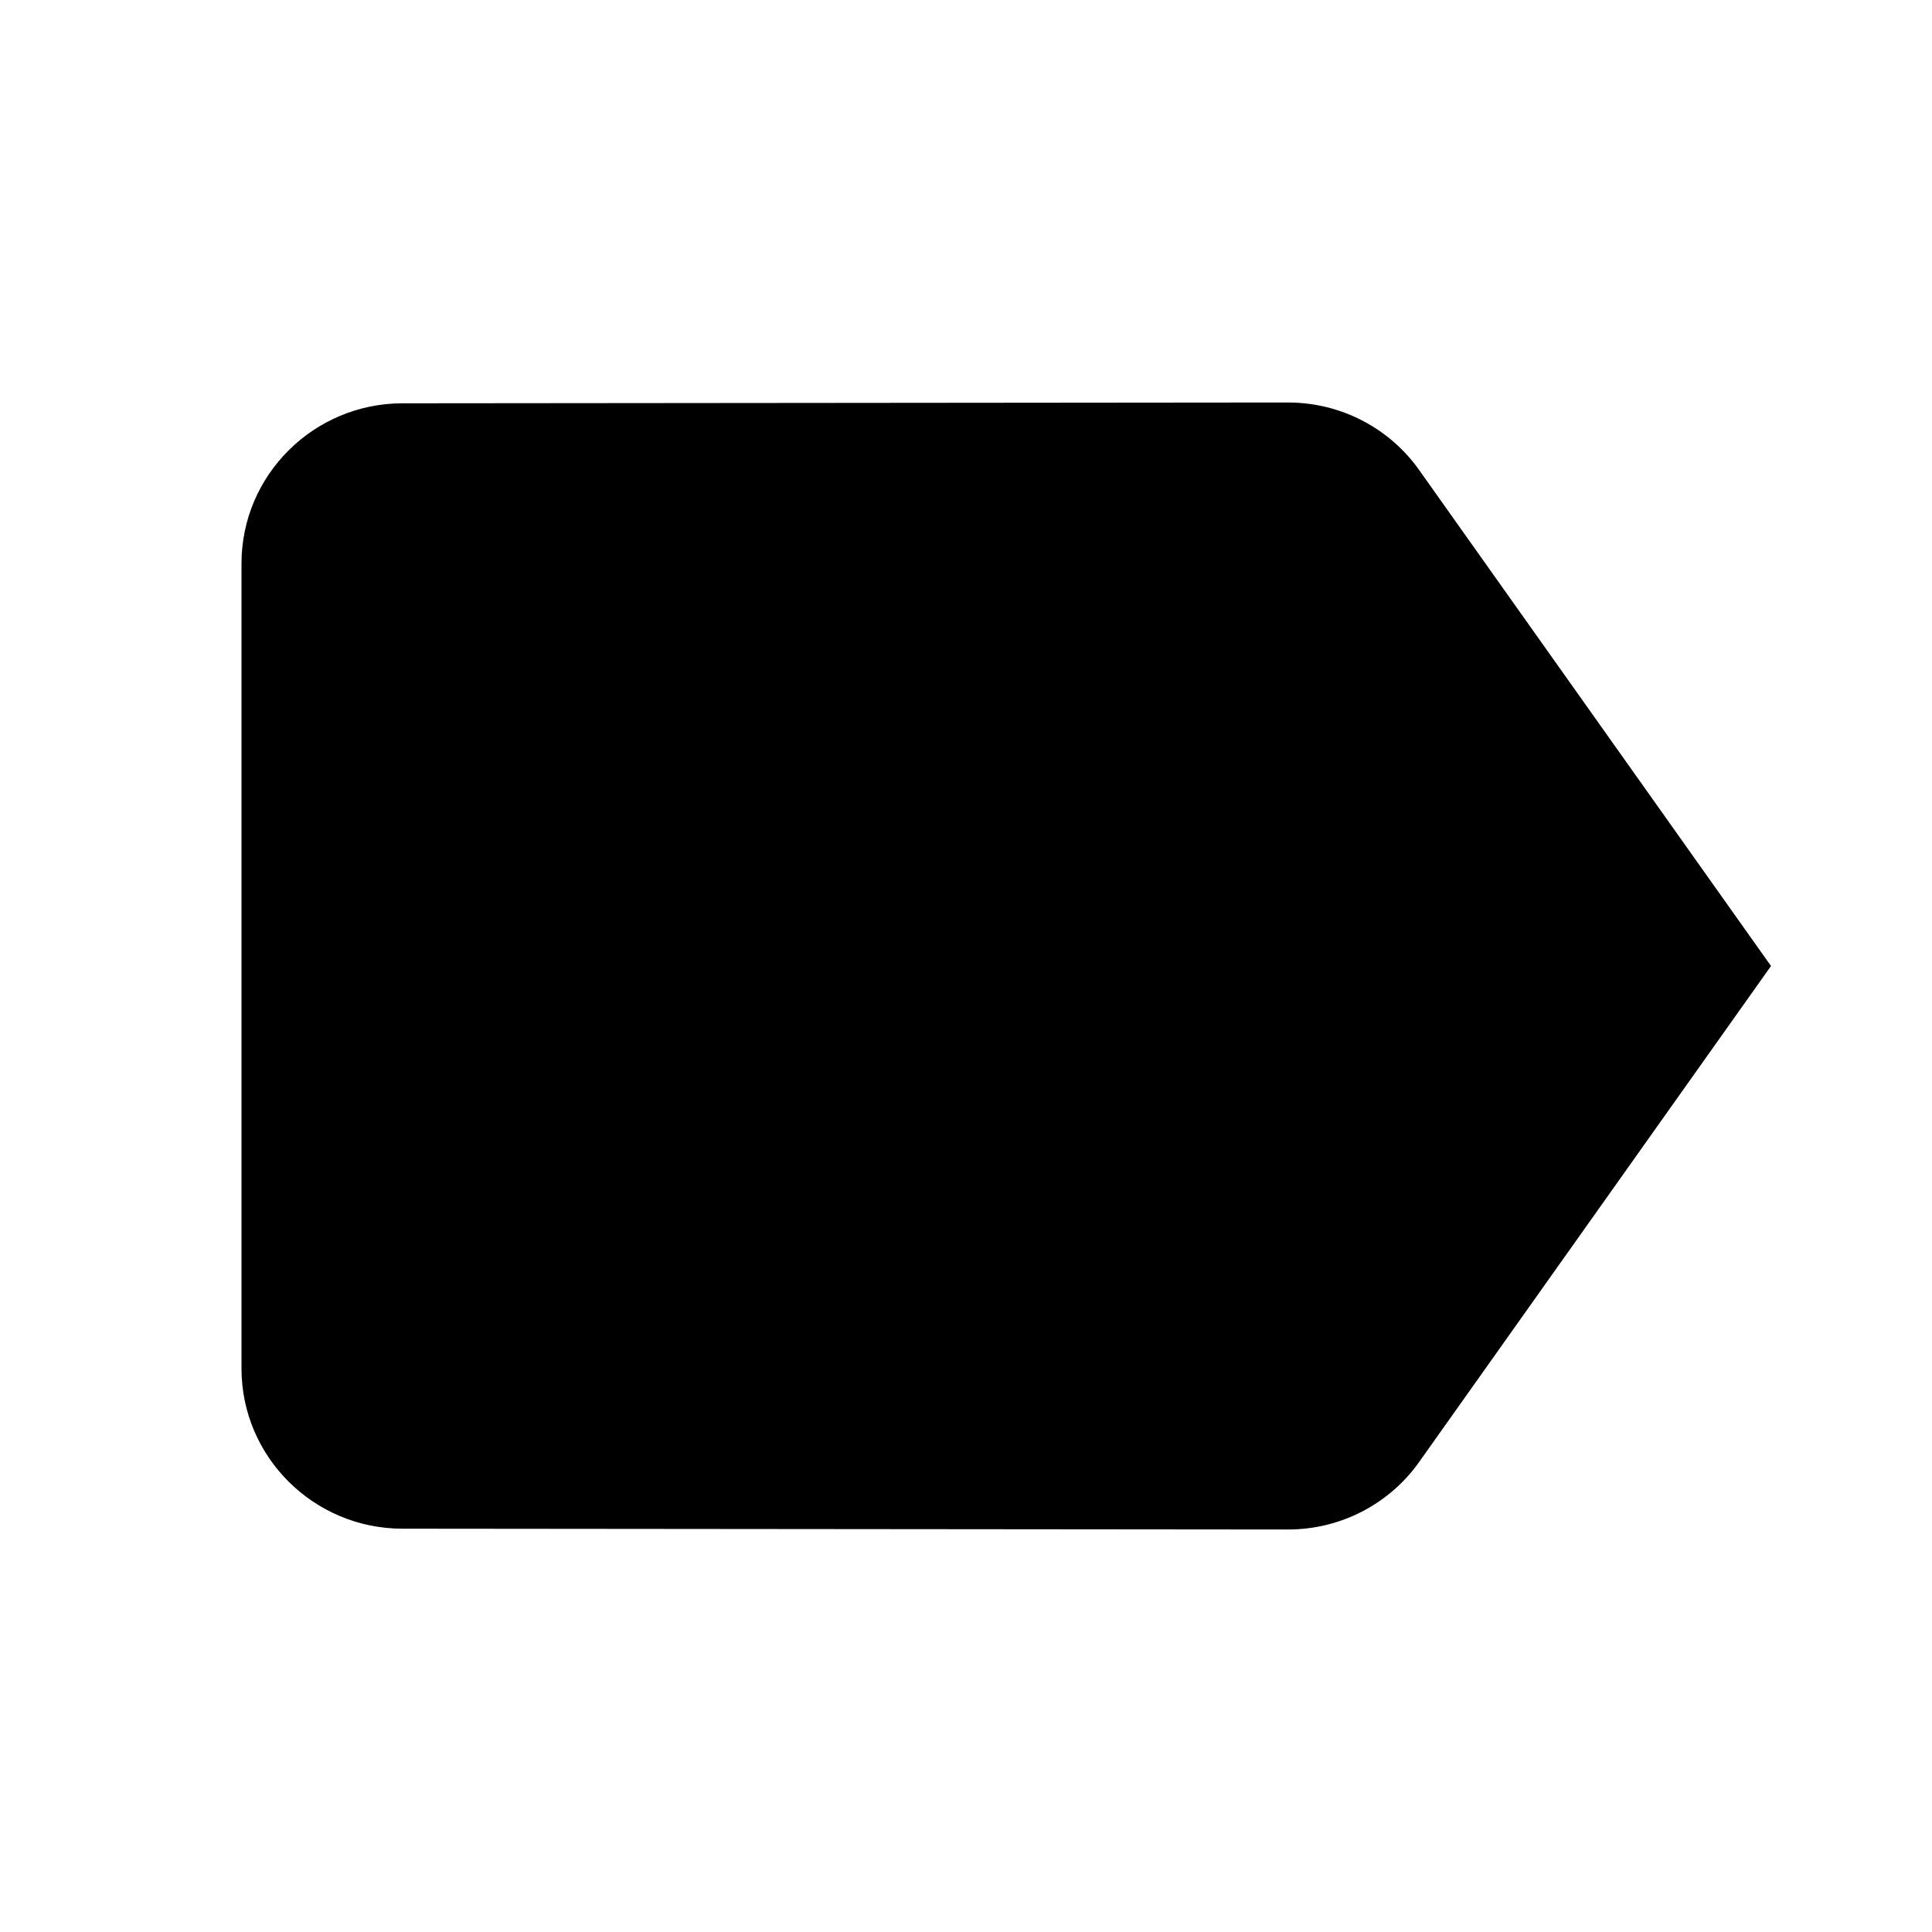
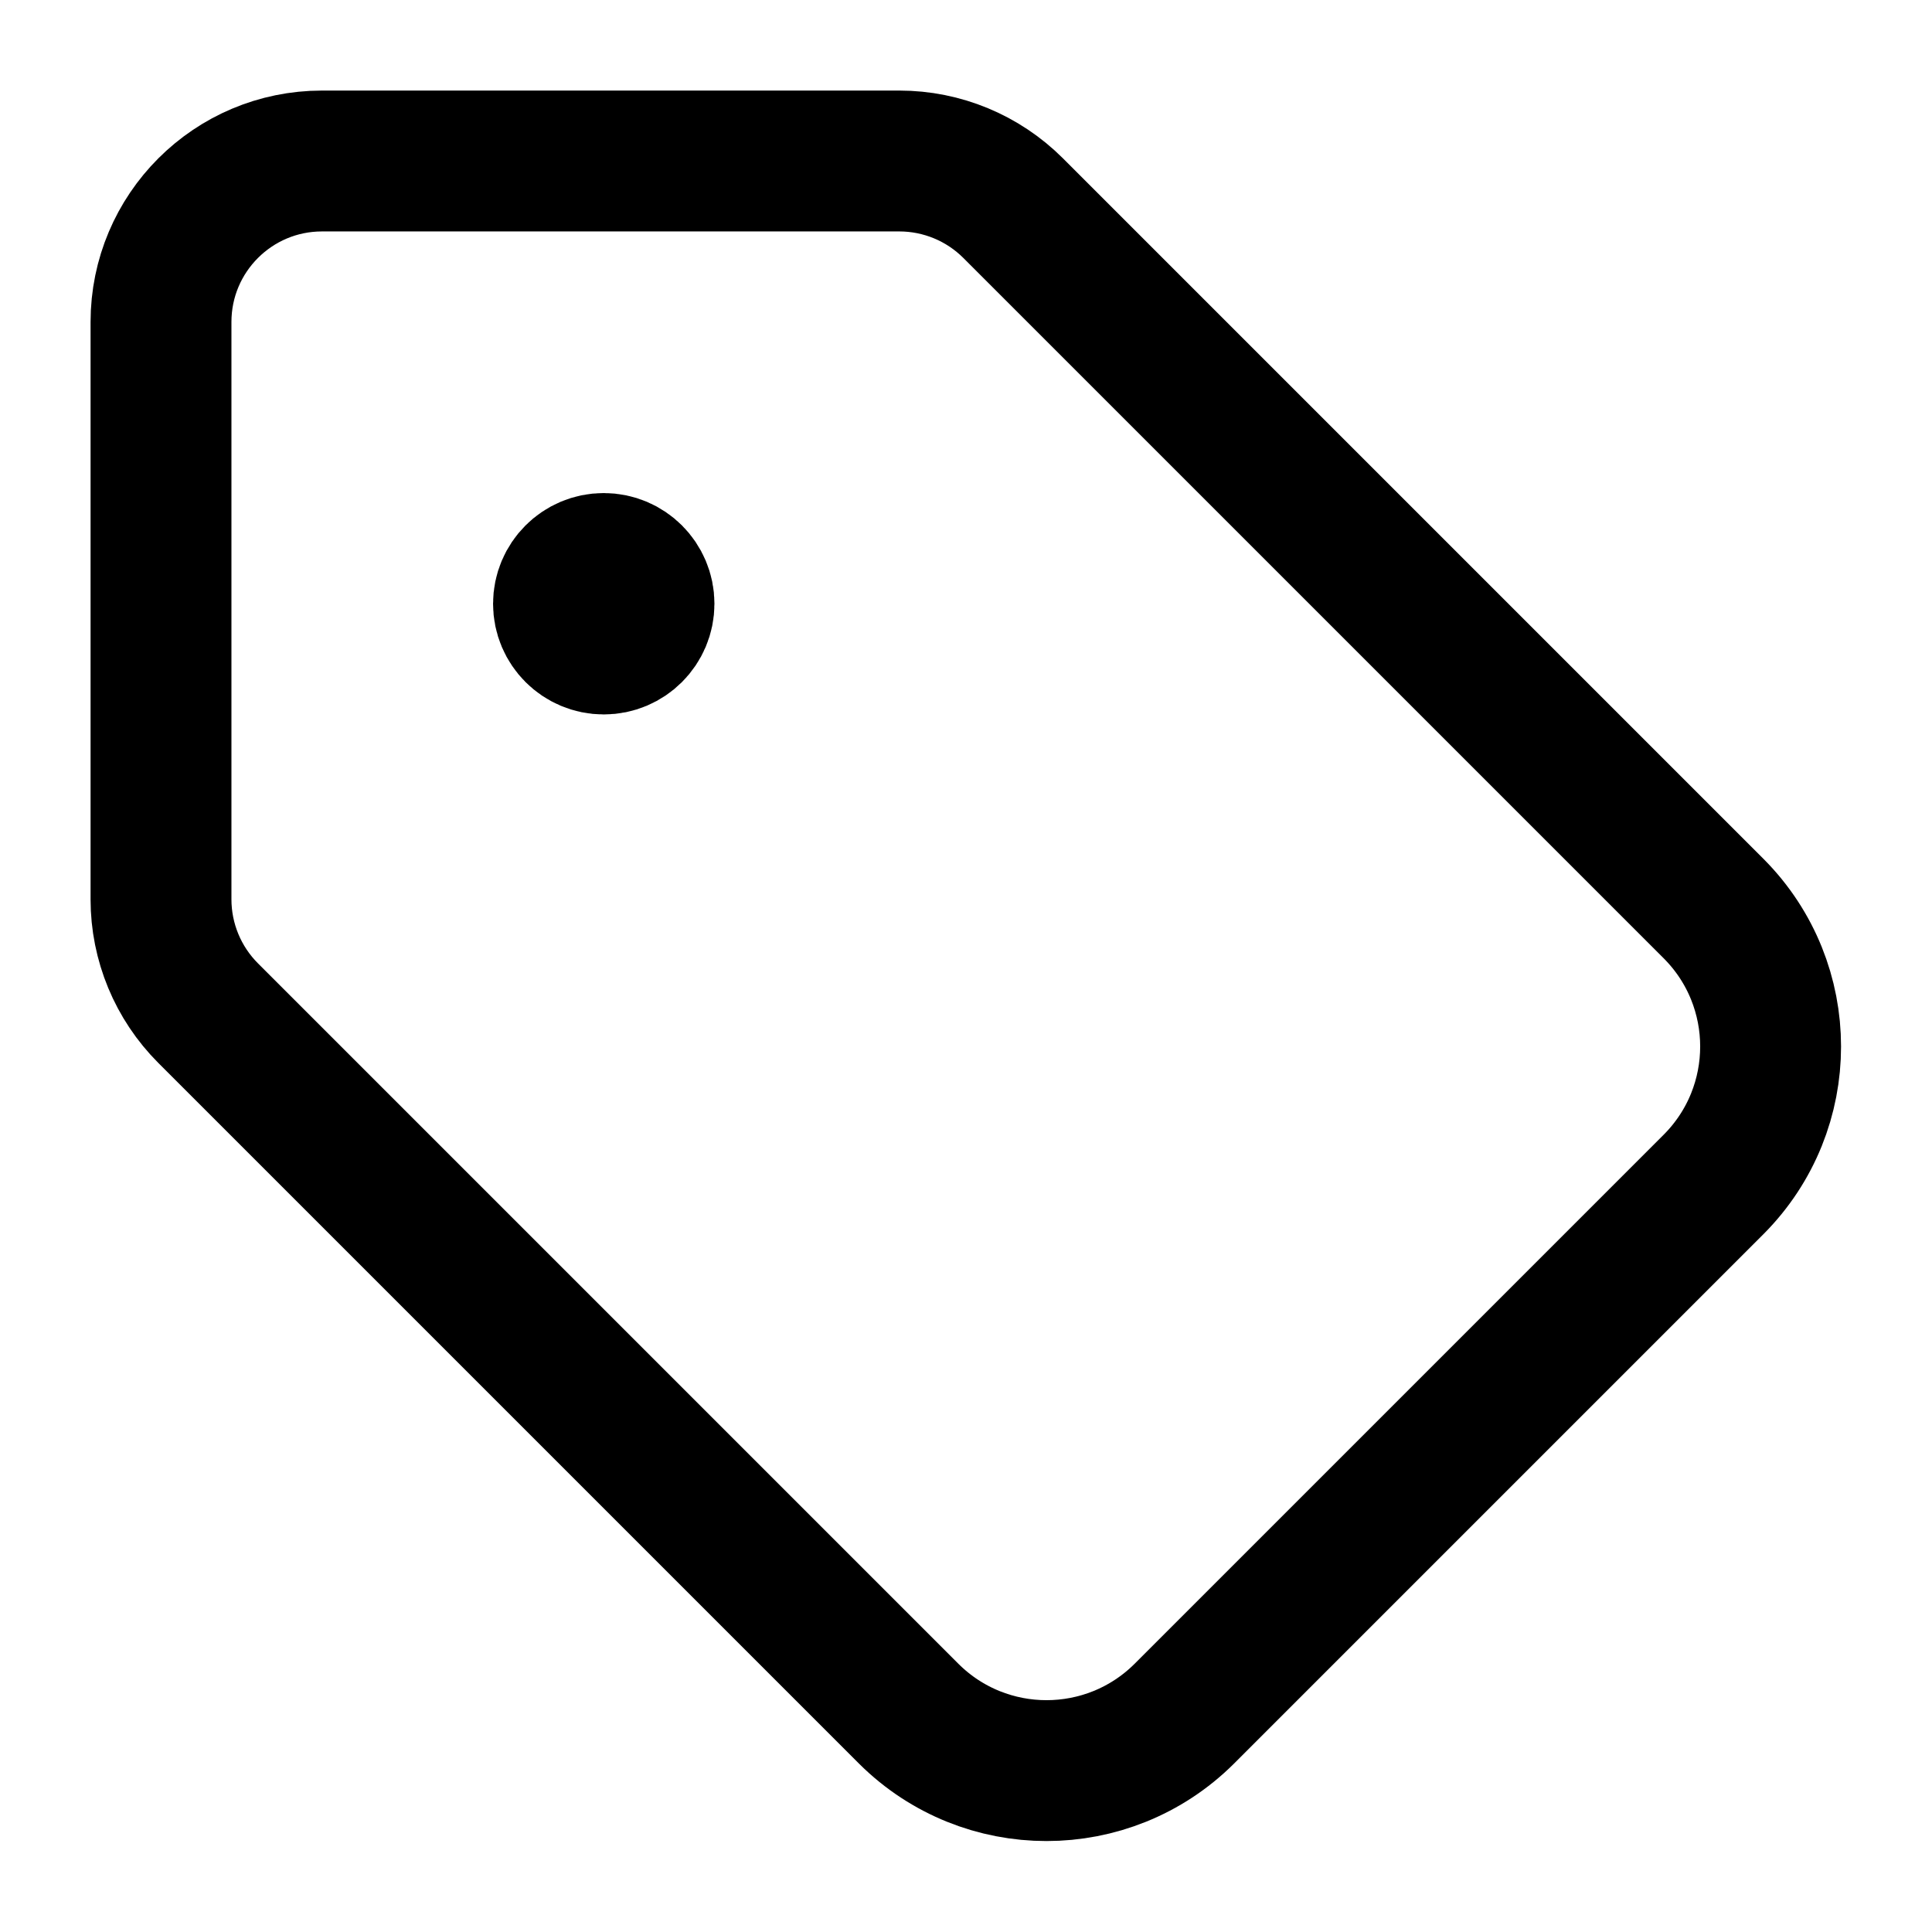
- <svg xmlns="http://www.w3.org/2000/svg" viewBox="0 0 24 24" width="24" height="24" fill="#000000">
-   <path d="M17.63 5.84C17.27 5.33 16.67 5 16 5L5 5.01C3.9 5.01 3 5.9 3 7v10c0 1.1.9 1.99 2 1.99L16 19c.67 0 1.27-.33 1.63-.84L22 12l-4.37-6.16z" />
+ <svg xmlns="http://www.w3.org/2000/svg" viewBox="0 0 24 24" width="24" height="24" fill="none" stroke="#000000" stroke-width="1.75" stroke-linecap="round" stroke-linejoin="round">
+   <path d="M12.586 2.586A2 2 0 0 0 11.172 2H4a2 2 0 0 0-2 2v7.172a2 2 0 0 0 .586 1.414l8.704 8.704a2.426 2.426 0 0 0 3.42 0l6.58-6.58a2.426 2.426 0 0 0 0-3.42z" />
+   <circle cx="7.5" cy="7.5" r=".5" fill="#000000" />
</svg>
